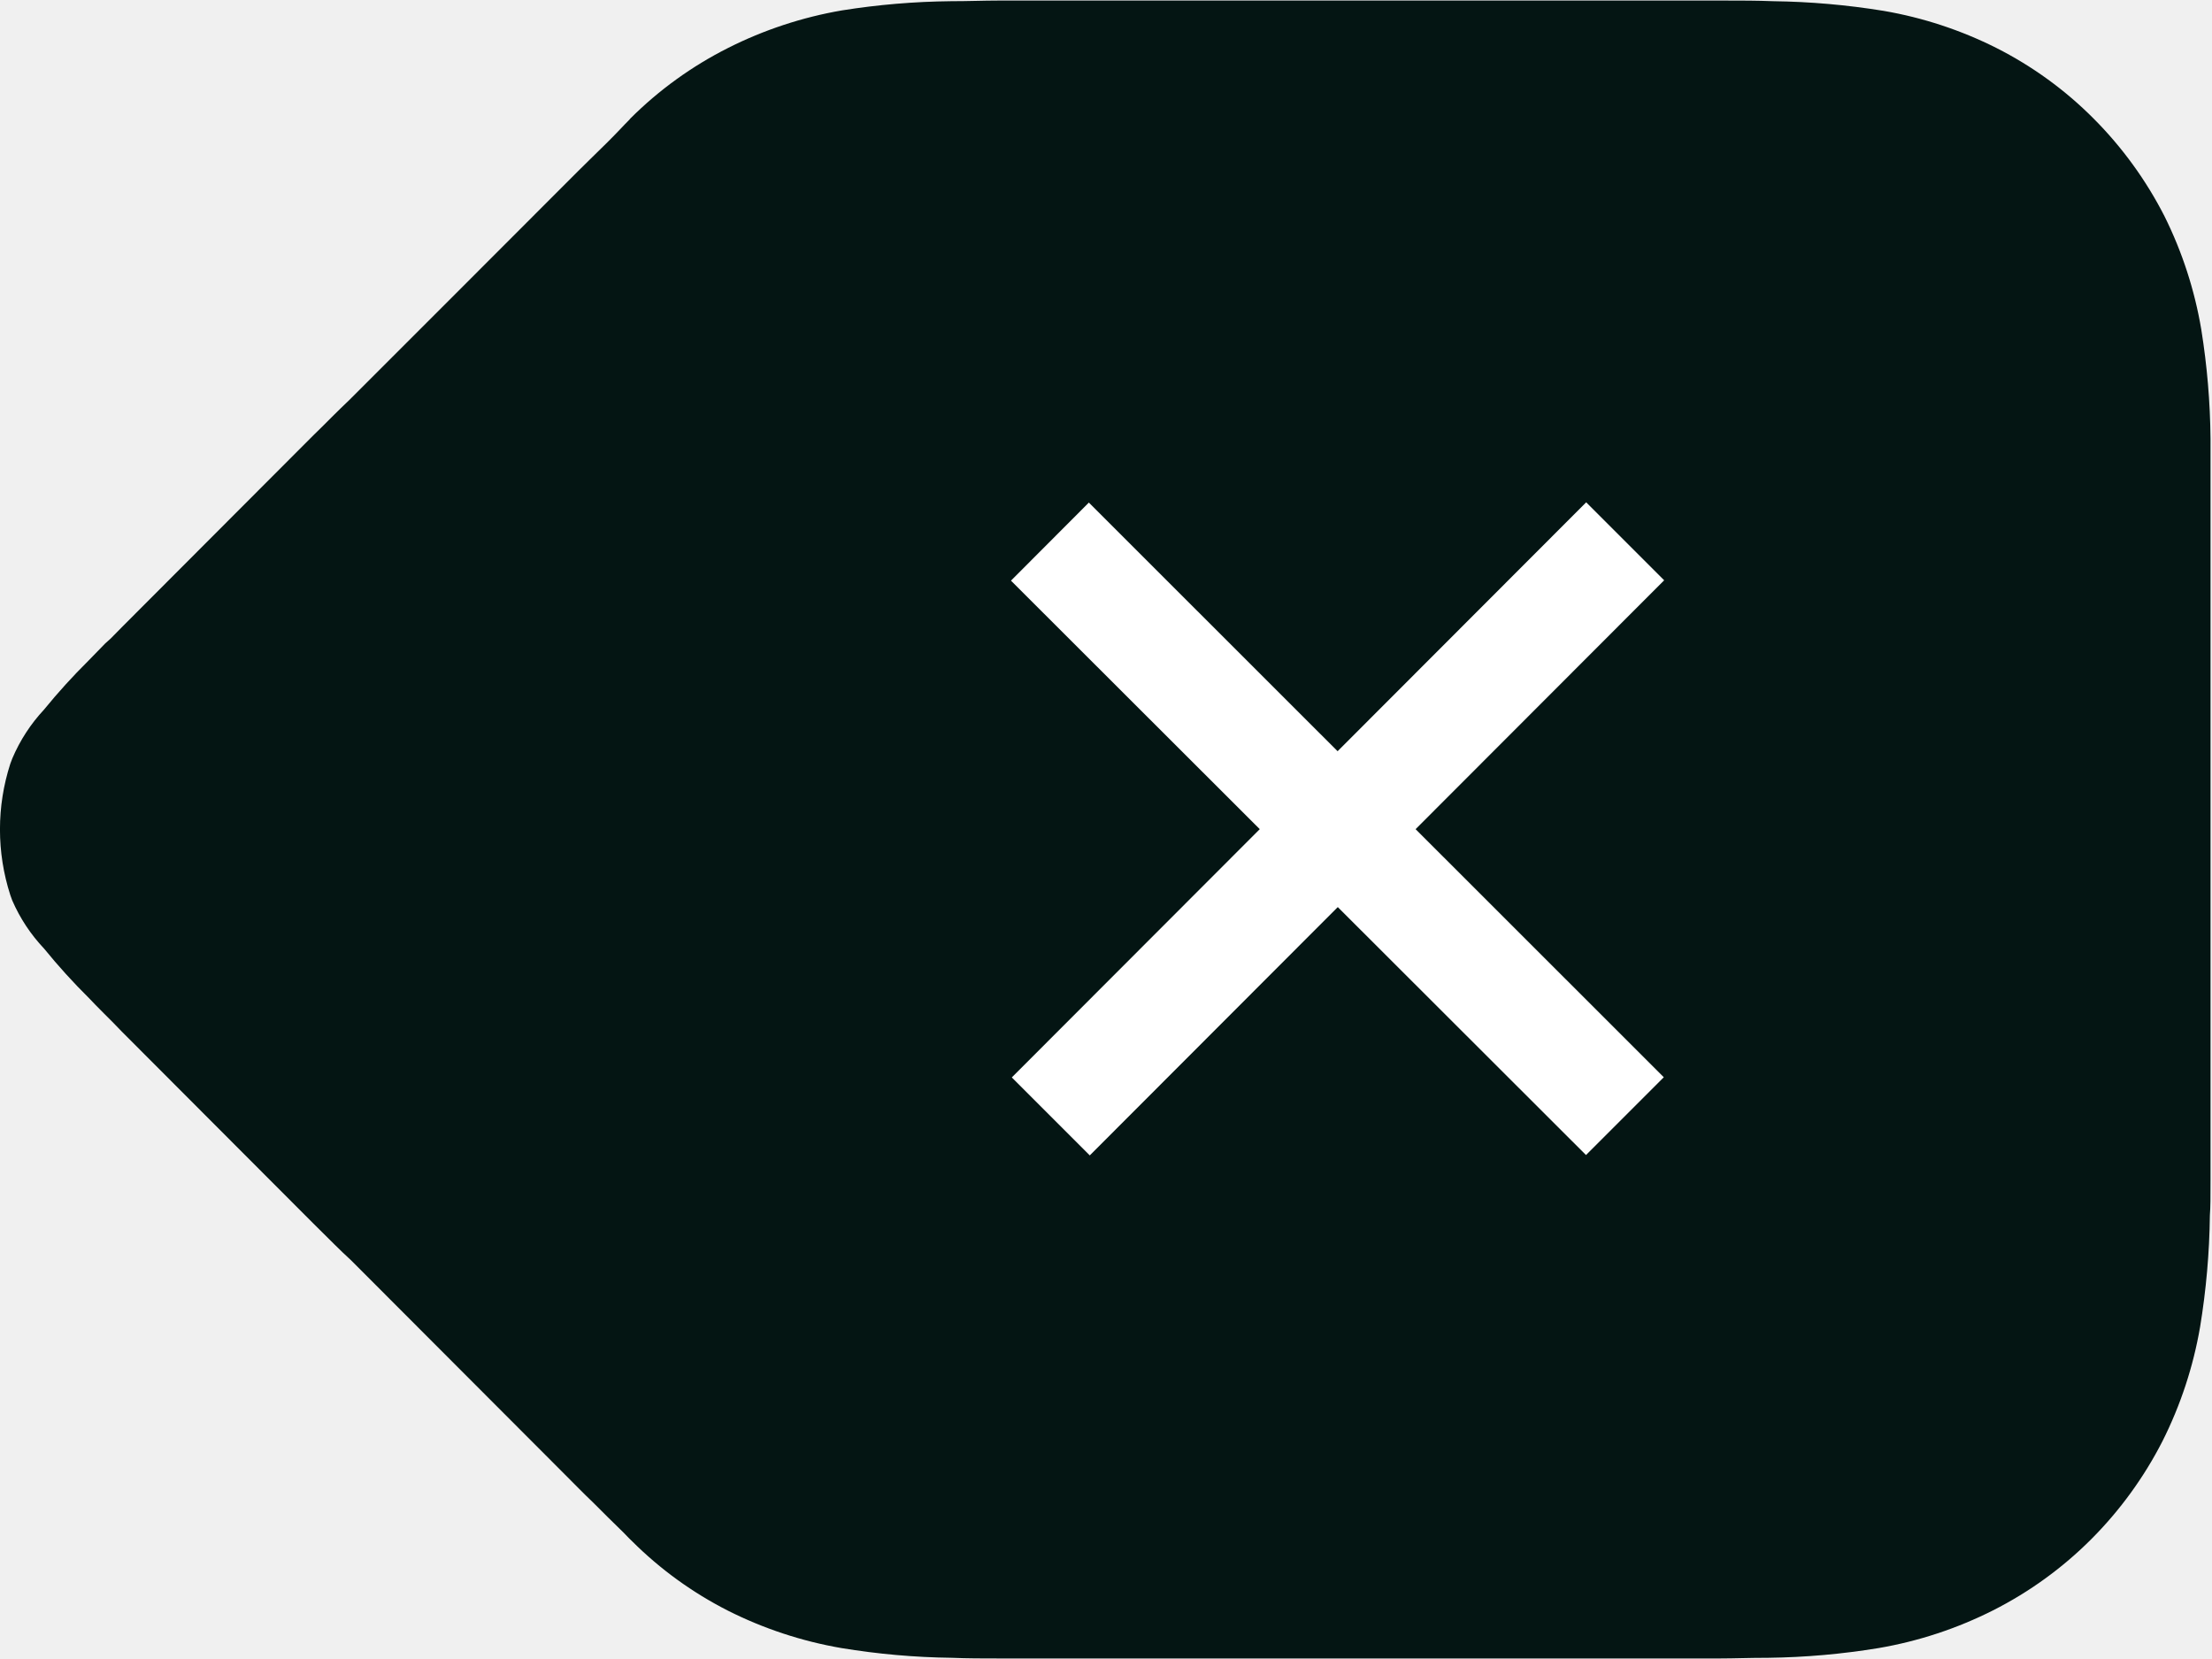
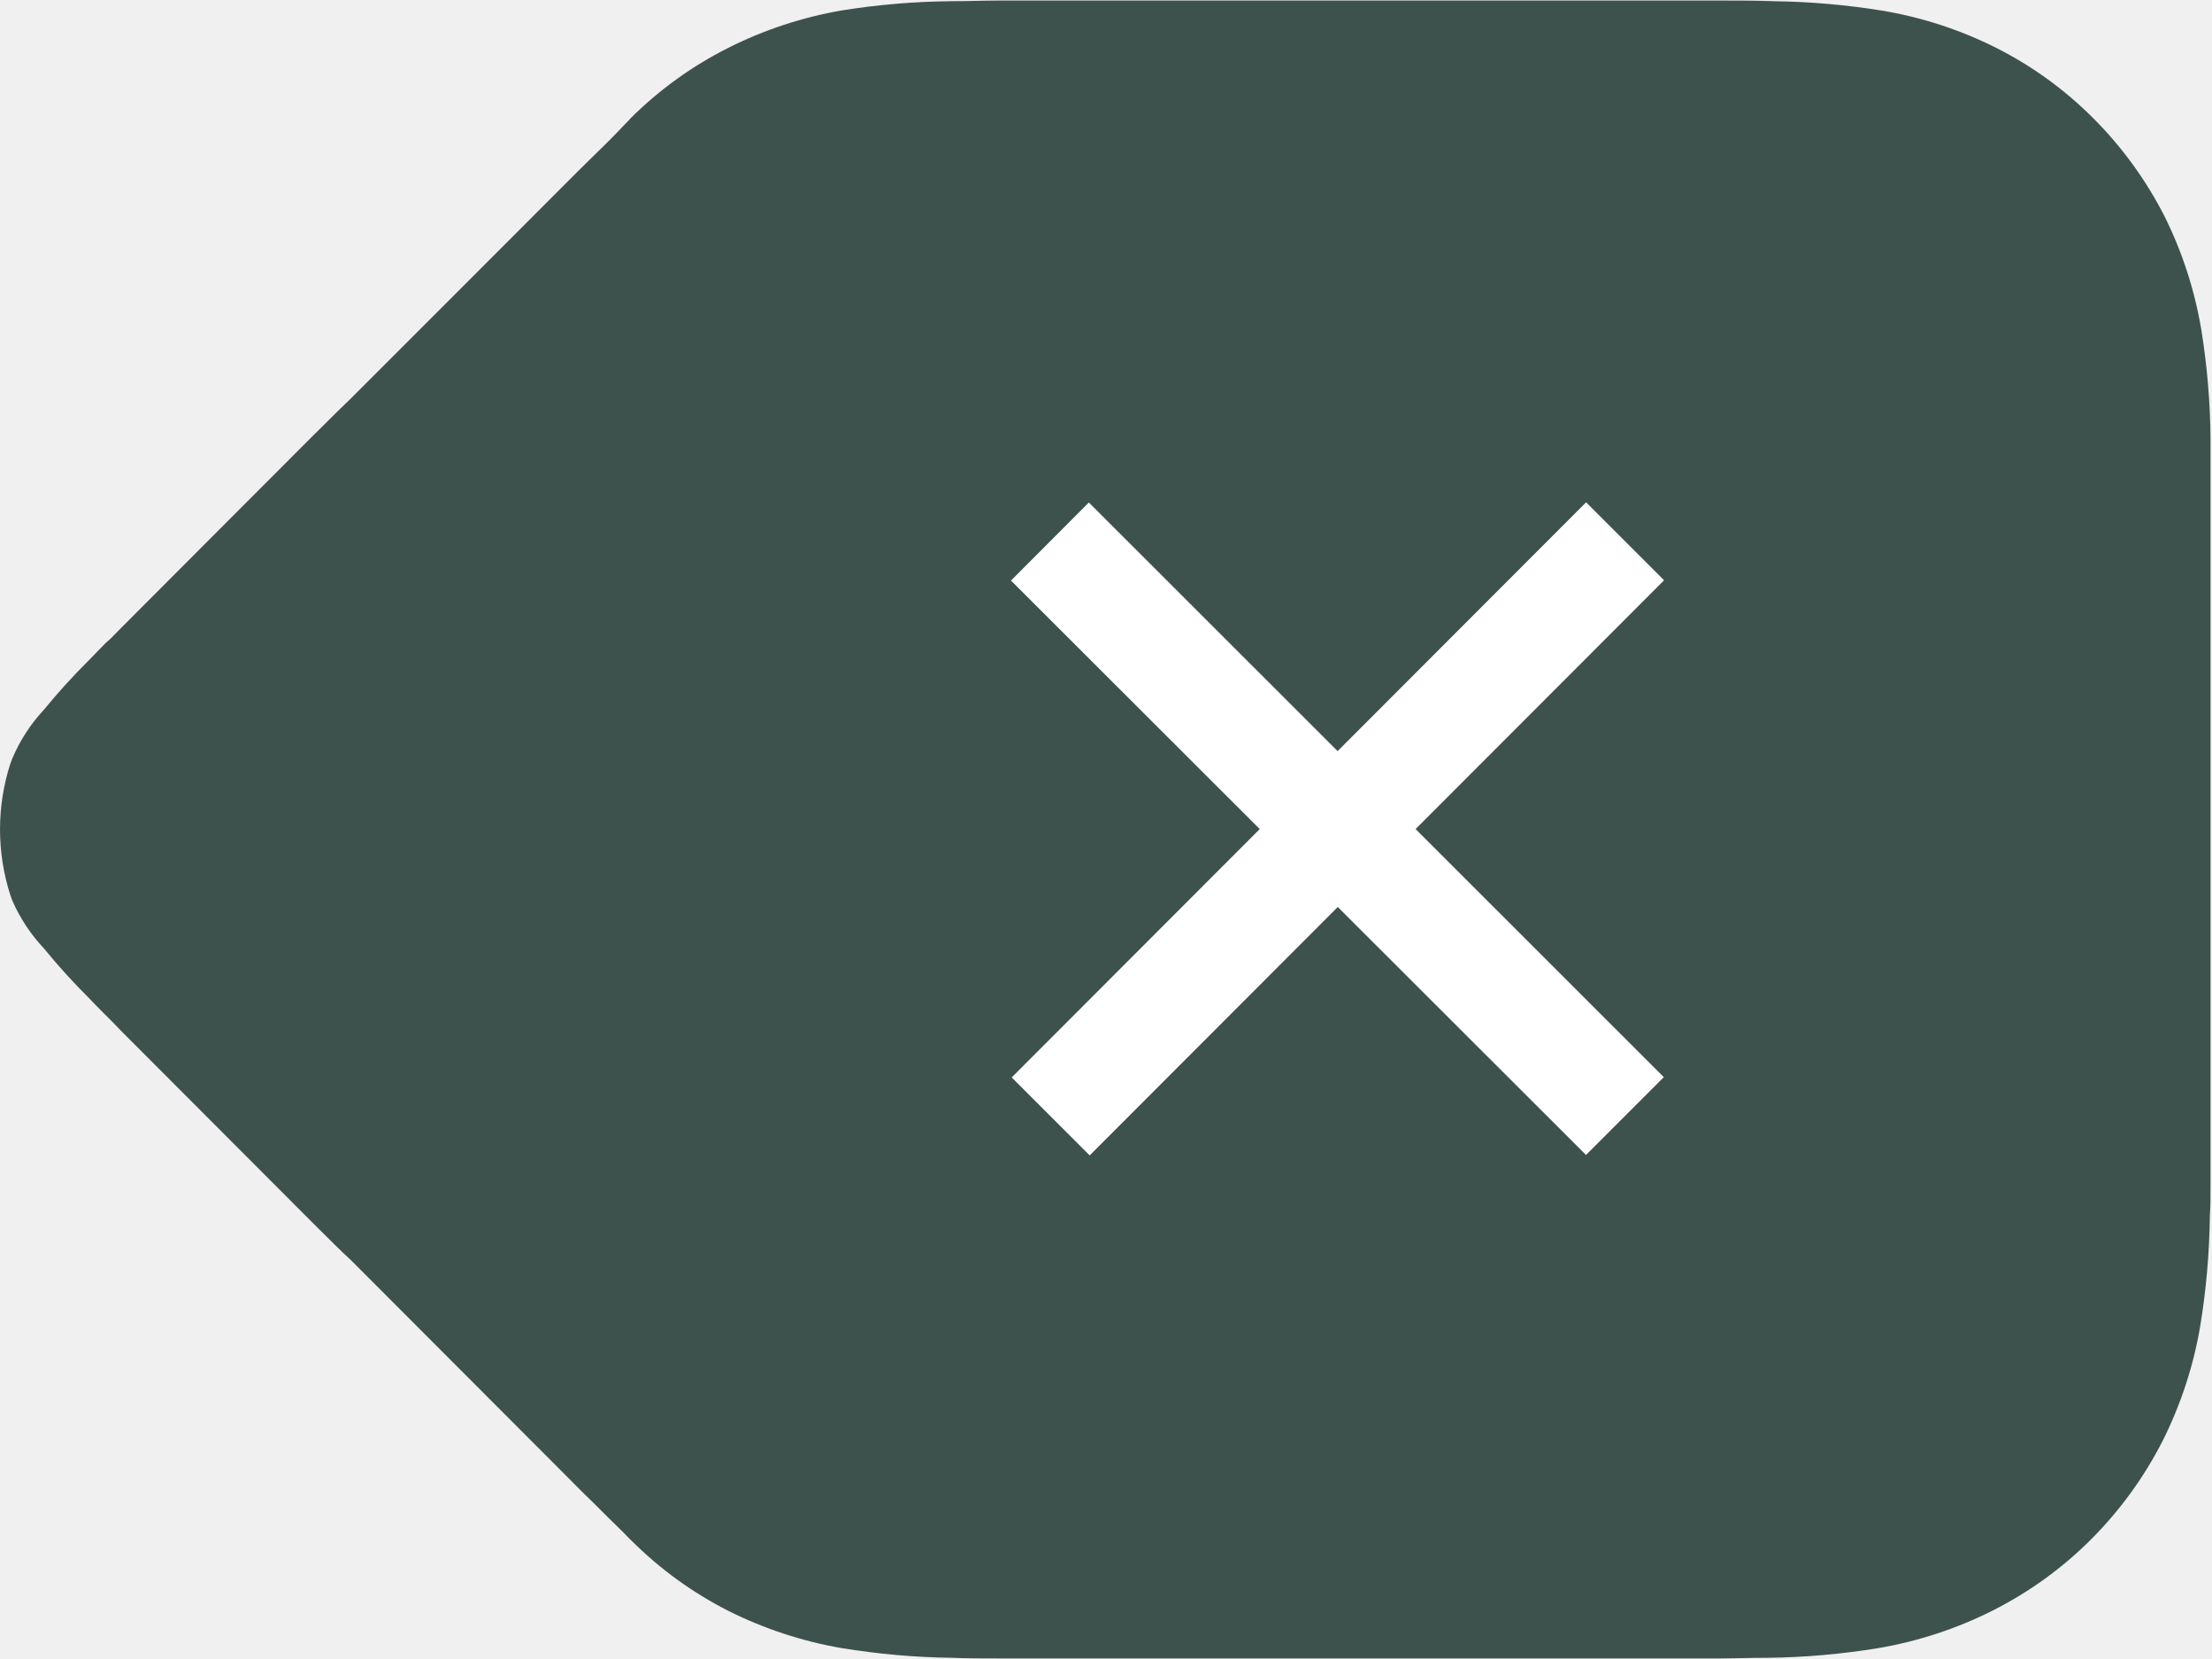
- <svg xmlns="http://www.w3.org/2000/svg" width="24" height="17.995" viewBox="0 0 24 17.995">
-   <g id="delete" transform="translate(-301 -748)">
-     <path id="Path" d="M6.087,2.042c.139-.14.243-.243.34-.338s.2-.194.3-.3c.087-.093.1-.1.112-.118A4.137,4.137,0,0,1,7.9.52,4.4,4.4,0,0,1,9.134.113a8.054,8.054,0,0,1,1.184-.1c.191,0,.357-.007.511-.007.169,0,.3,0,.6,0h6.7c.3,0,.435,0,.6,0s.328,0,.509.007a8.118,8.118,0,0,1,1.2.105A4.366,4.366,0,0,1,21.66.52a4.1,4.1,0,0,1,1.057.768,4.21,4.21,0,0,1,.767,1.057,4.4,4.4,0,0,1,.4,1.232,7.93,7.93,0,0,1,.1,1.182c0,.056,0,.113,0,.176s0,.119,0,.239v7.508c0,.061,0,.061,0,.124,0,.194,0,.282-.007.381a8.071,8.071,0,0,1-.106,1.209,4.43,4.43,0,0,1-.409,1.242,4.237,4.237,0,0,1-.771,1.061,4.159,4.159,0,0,1-1.066.773,4.408,4.408,0,0,1-1.24.409,8.022,8.022,0,0,1-1.2.106c-.212,0-.366.007-.52.007H10.835c-.168,0-.338,0-.508-.007a7.976,7.976,0,0,1-1.2-.106,4.393,4.393,0,0,1-1.23-.406,4.108,4.108,0,0,1-1.037-.751c-.025-.023-.043-.042-.092-.093-.129-.126-.212-.207-.337-.333-.1-.095-.173-.171-.344-.342L3.811,13.676c-.074-.068-.114-.107-.182-.174s-.128-.126-.231-.229L1.323,11.194,1.232,11.1l-.1-.1c-.072-.072-.126-.127-.162-.166a6.774,6.774,0,0,1-.492-.542,1.806,1.806,0,0,1-.345-.522L.112,9.712a2.319,2.319,0,0,1,0-1.426l.022-.058A1.812,1.812,0,0,1,.477,7.7a6.732,6.732,0,0,1,.481-.53c.071-.074.121-.125.184-.189L1.2,6.929l.132-.134L3.4,4.723l.094-.092L3.6,4.525c.061-.061.12-.118.191-.186C3.8,4.332,6.087,2.042,6.087,2.042Z" transform="translate(301 748)" fill="#041513" />
-     <path id="path-2" data-name="path" d="M6.232,0,0,6.24l.846.846L7.078.846Z" transform="translate(311.978 753.45)" fill="#fff" />
-     <path id="path-3" data-name="path" d="M7.083,6.235.845,0,0,.847,6.239,7.079Z" transform="translate(311.969 753.453)" fill="#fff" />
-   </g>
+ <svg xmlns="http://www.w3.org/2000/svg" width="24" height="18" viewBox="0 0 24 18" fill="none">
+   <path d="M6.087 2.042C6.226 1.902 6.33 1.799 6.427 1.704C6.524 1.609 6.627 1.51 6.727 1.404C6.814 1.311 6.827 1.304 6.839 1.286C7.15 0.976 7.508 0.717 7.9 0.52C8.289 0.324 8.705 0.187 9.134 0.113C9.526 0.05 9.922 0.017 10.318 0.013C10.509 0.013 10.675 0.006 10.829 0.006C10.998 0.006 11.129 0.006 11.429 0.006H18.129C18.429 0.006 18.564 0.006 18.729 0.006C18.894 0.006 19.057 0.006 19.238 0.013C19.64 0.018 20.041 0.053 20.438 0.118C20.863 0.191 21.275 0.326 21.66 0.52C22.052 0.718 22.408 0.977 22.717 1.288C23.026 1.598 23.285 1.955 23.484 2.345C23.678 2.734 23.812 3.149 23.884 3.577C23.947 3.968 23.981 4.363 23.984 4.759C23.984 4.815 23.984 4.872 23.984 4.935C23.984 4.998 23.984 5.054 23.984 5.174V12.682C23.984 12.743 23.984 12.743 23.984 12.806C23.984 13 23.984 13.088 23.977 13.187C23.972 13.592 23.937 13.996 23.871 14.396C23.797 14.828 23.659 15.246 23.462 15.638C23.262 16.029 23.002 16.387 22.691 16.699C22.379 17.012 22.02 17.272 21.625 17.472C21.235 17.669 20.817 17.807 20.385 17.881C19.989 17.946 19.587 17.982 19.185 17.987C18.973 17.987 18.819 17.994 18.665 17.994H10.835C10.667 17.994 10.497 17.994 10.327 17.987C9.925 17.982 9.524 17.946 9.127 17.881C8.7 17.807 8.285 17.67 7.897 17.475C7.515 17.28 7.165 17.027 6.86 16.724C6.835 16.701 6.817 16.682 6.768 16.631C6.639 16.505 6.556 16.424 6.431 16.298C6.331 16.203 6.258 16.127 6.087 15.956L3.811 13.676C3.737 13.608 3.697 13.569 3.629 13.502C3.561 13.435 3.501 13.376 3.398 13.273L1.323 11.194L1.232 11.1L1.132 11C1.06 10.928 1.006 10.873 0.97 10.834C0.797 10.662 0.632 10.481 0.478 10.292C0.334 10.139 0.217 9.963 0.133 9.77L0.112 9.712C-0.037 9.248 -0.037 8.749 0.112 8.286L0.134 8.228C0.217 8.033 0.333 7.854 0.477 7.7C0.628 7.515 0.789 7.338 0.958 7.17C1.029 7.096 1.079 7.045 1.142 6.981L1.2 6.929L1.332 6.795L3.4 4.723L3.494 4.631L3.6 4.525C3.661 4.464 3.72 4.407 3.791 4.339C3.8 4.332 6.087 2.042 6.087 2.042Z" fill="#3E524D" />
+   <path d="M17.209 5.45L10.977 11.69L11.823 12.536L18.055 6.296L17.209 5.45Z" fill="white" />
+   <path d="M18.052 11.687L11.814 5.452L10.969 6.299L17.208 12.531L18.052 11.687Z" fill="white" />
</svg>
